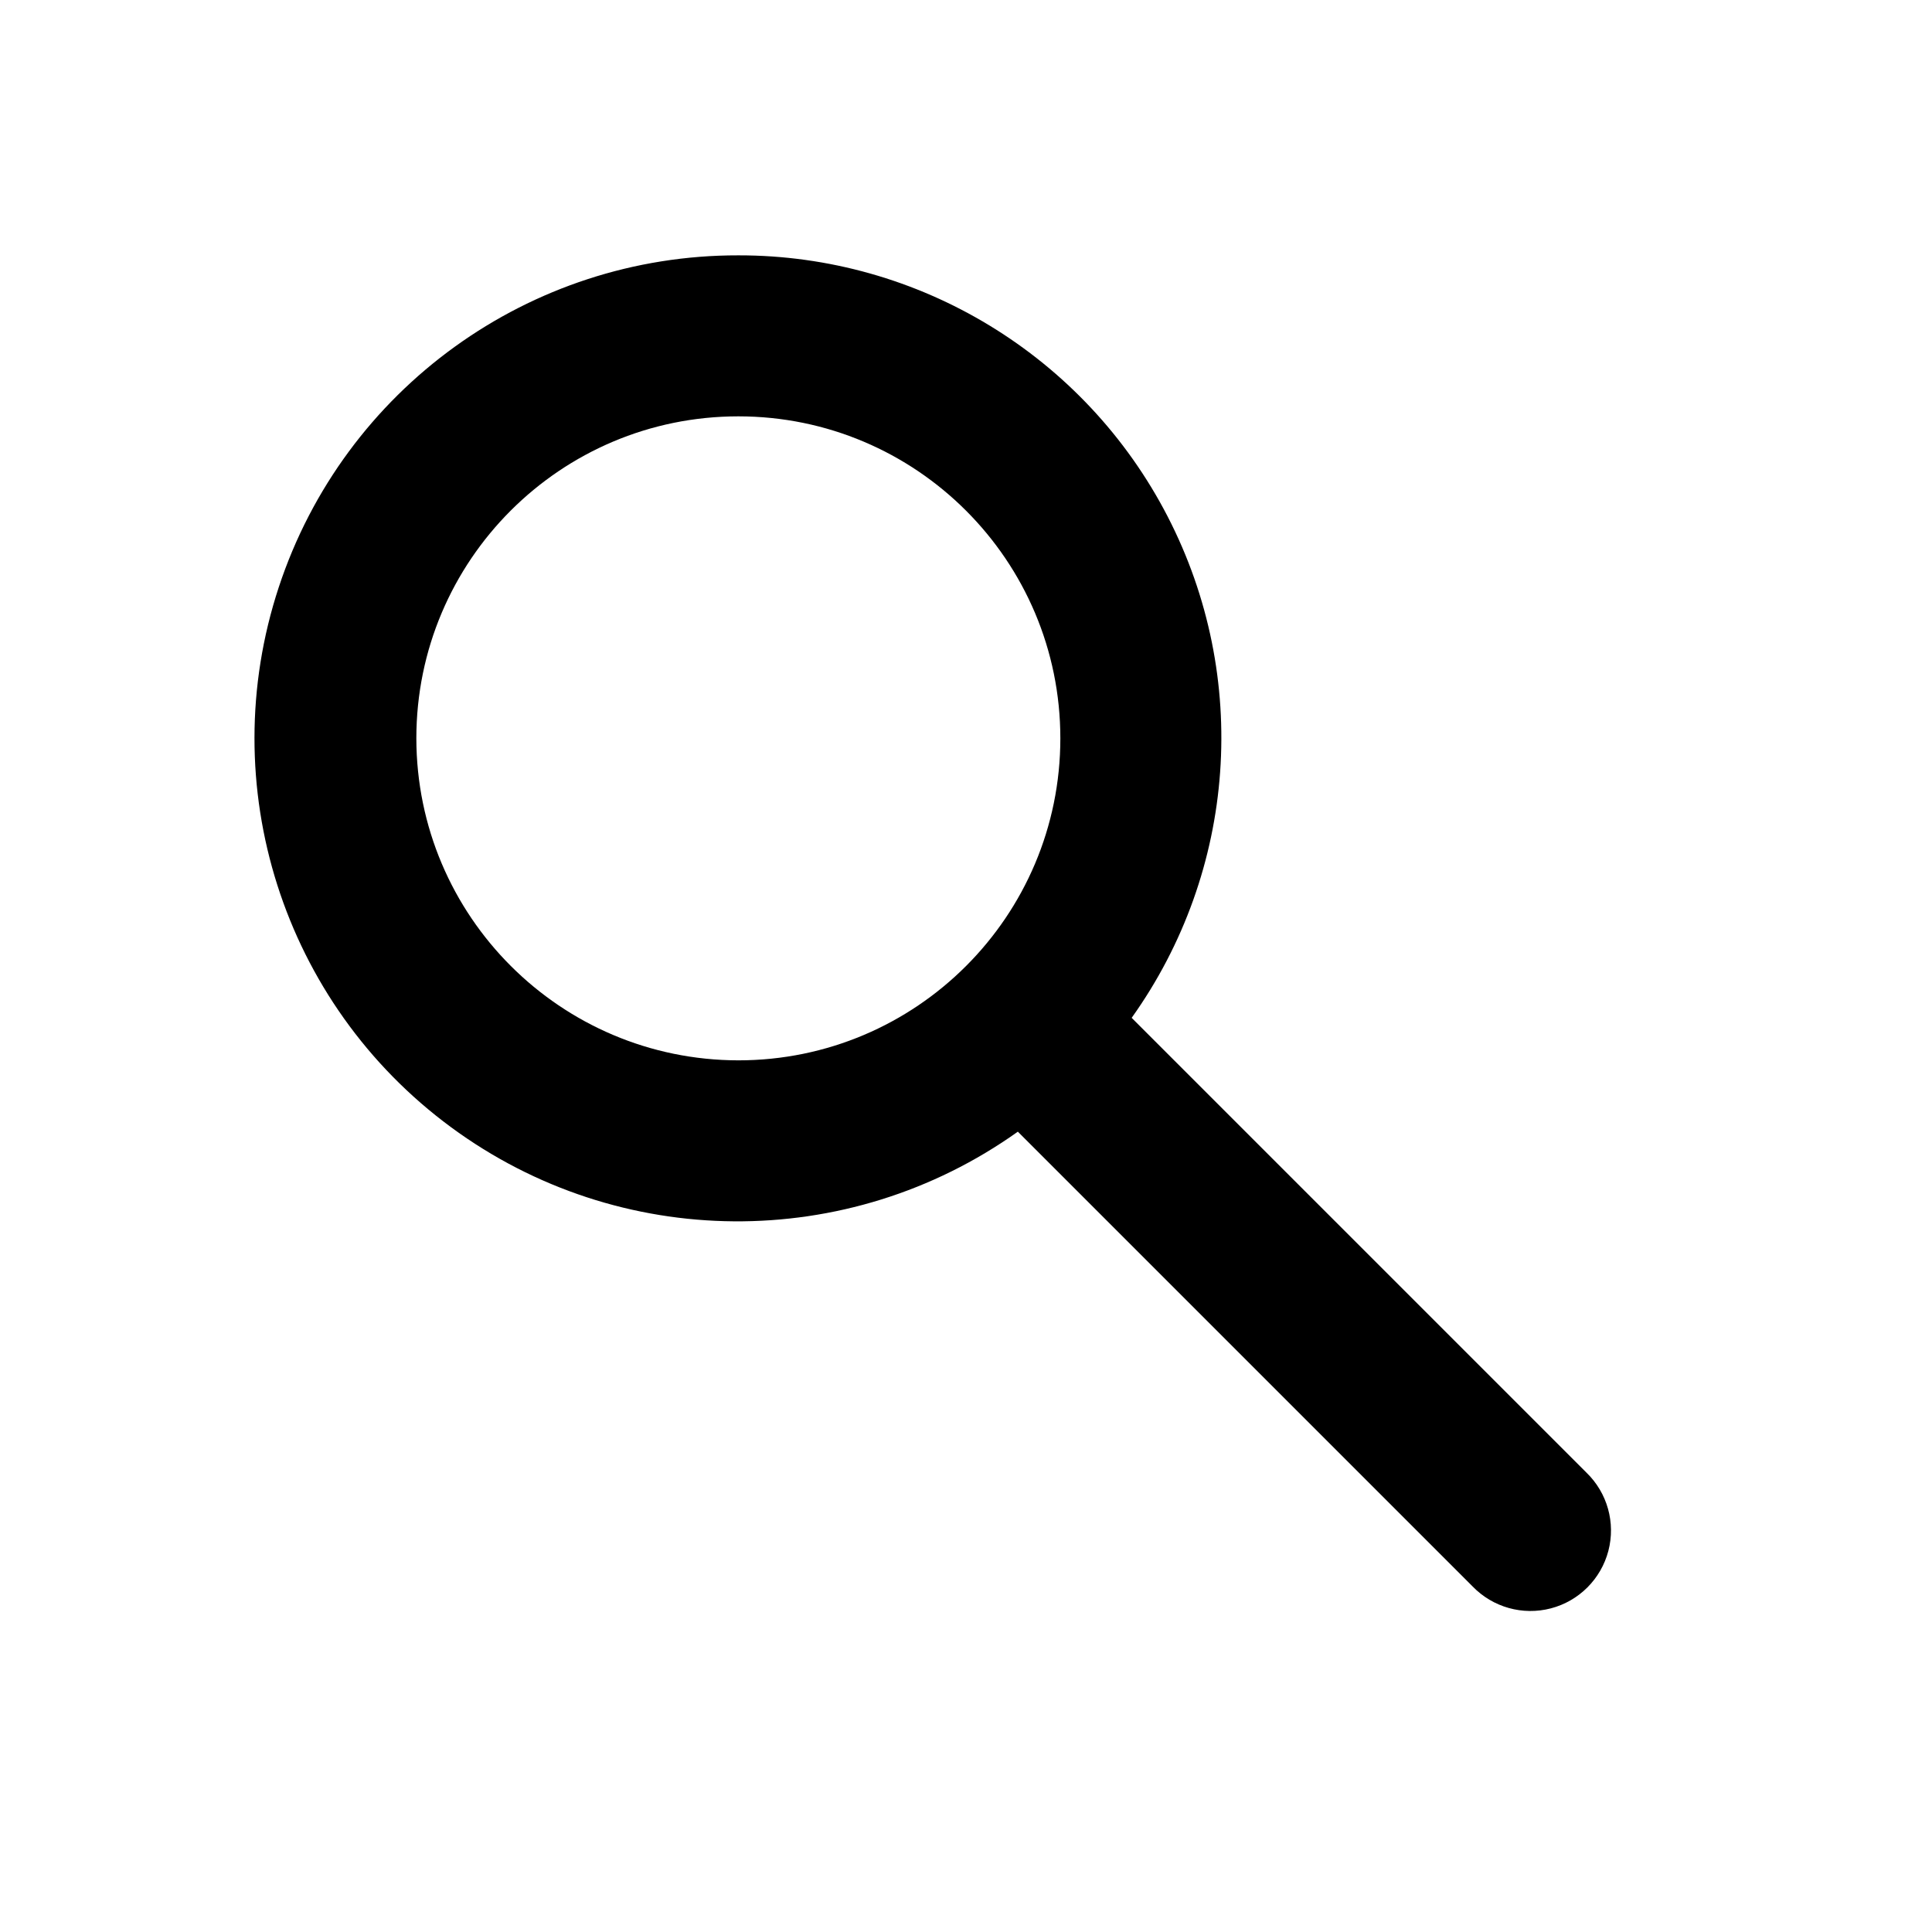
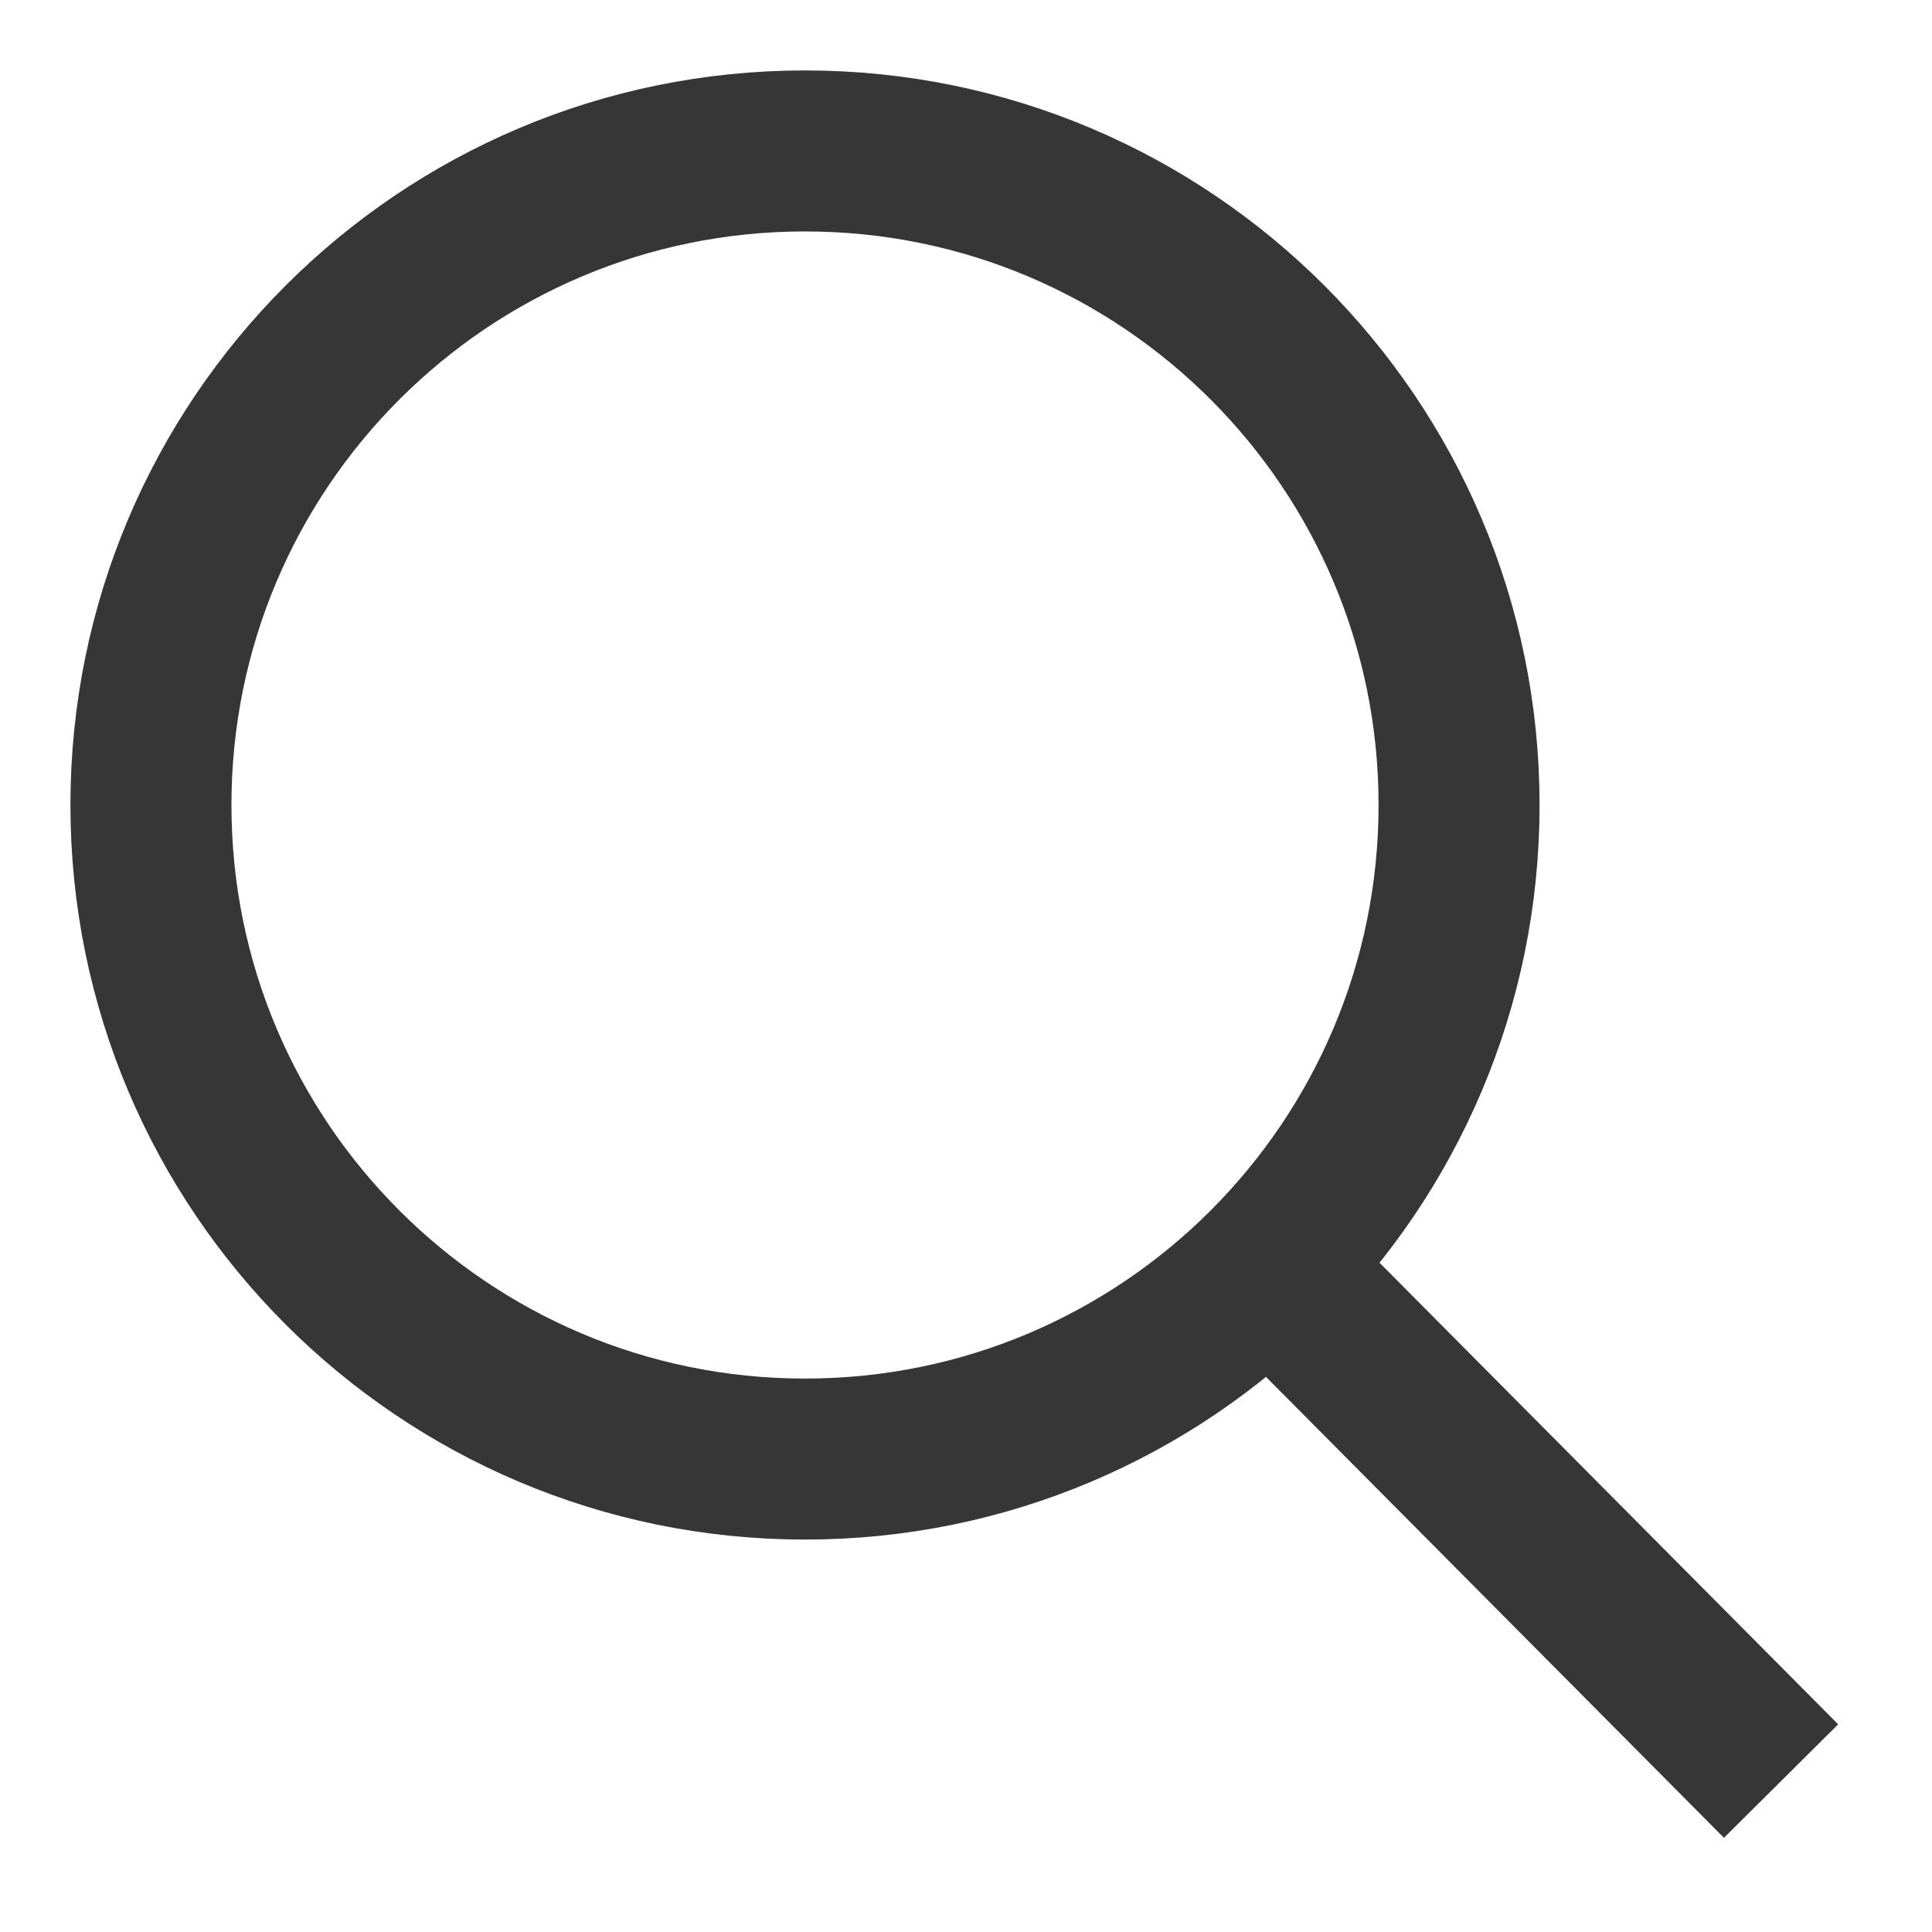
- <svg xmlns="http://www.w3.org/2000/svg" width="24" height="24" viewBox="0 0 24 24">
-   <rect class="a" width="24" height="24" style="opacity:0;" />
-   <path class="b" d="M922,459.172a5.992,5.992,0,0,1,4.886,9.472l5.649,5.649a1,1,0,1,1-1.414,1.414l-5.649-5.649A6,6,0,1,1,922,459.172Zm0,10a4,4,0,1,0-4-4A4.005,4.005,0,0,0,922,469.172Z" transform="translate(-912.828 -456)" fill="#000" />
+ <svg xmlns="http://www.w3.org/2000/svg" width="96" height="96" viewBox="0 0 96 96">
+   <g fill="none" fill-rule="evenodd">
+     <g stroke="#363636" stroke-width="8">
+       <g>
+         <path d="M81 81L54.749 54.58M65 32.5C65 50.449 50.449 65 32.5 65 14.551 65 0 50.449 0 32.5 0 14.551 14.551 0 32.5 0 50.449 0 65 14.551 65 32.5z" transform="translate(7.5, 7.5)" />
+       </g>
+     </g>
+   </g>
</svg>
